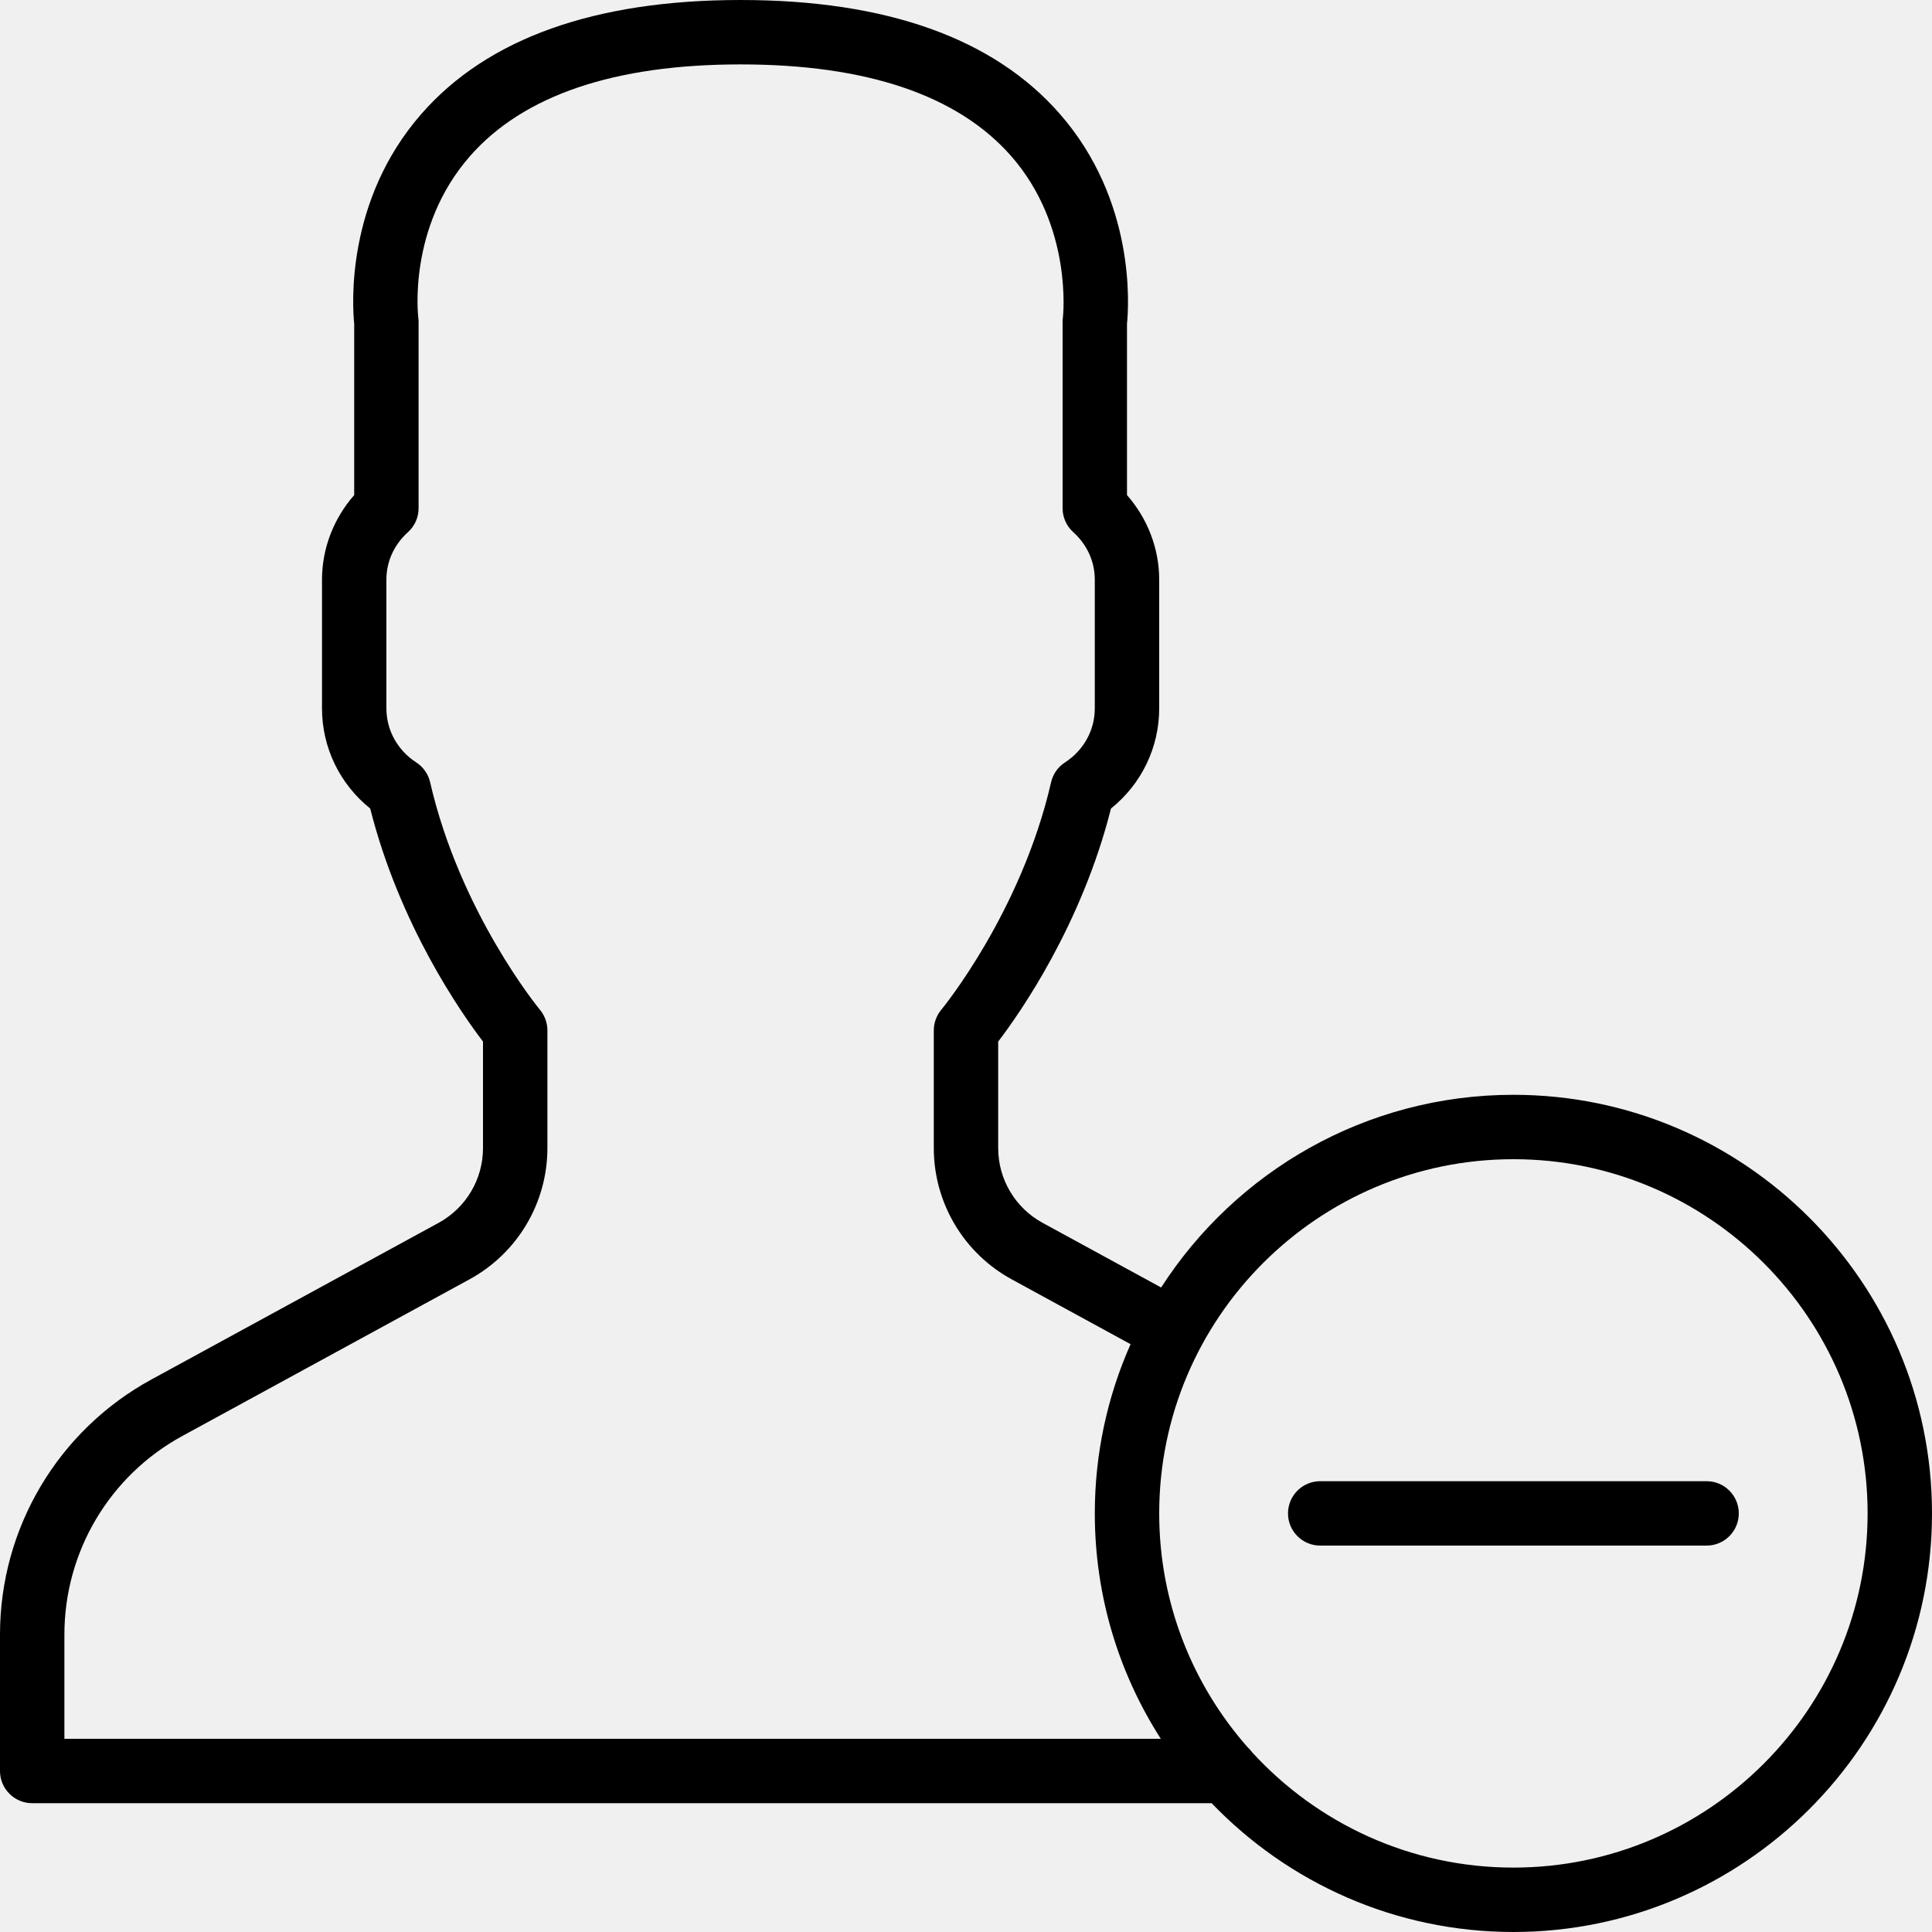
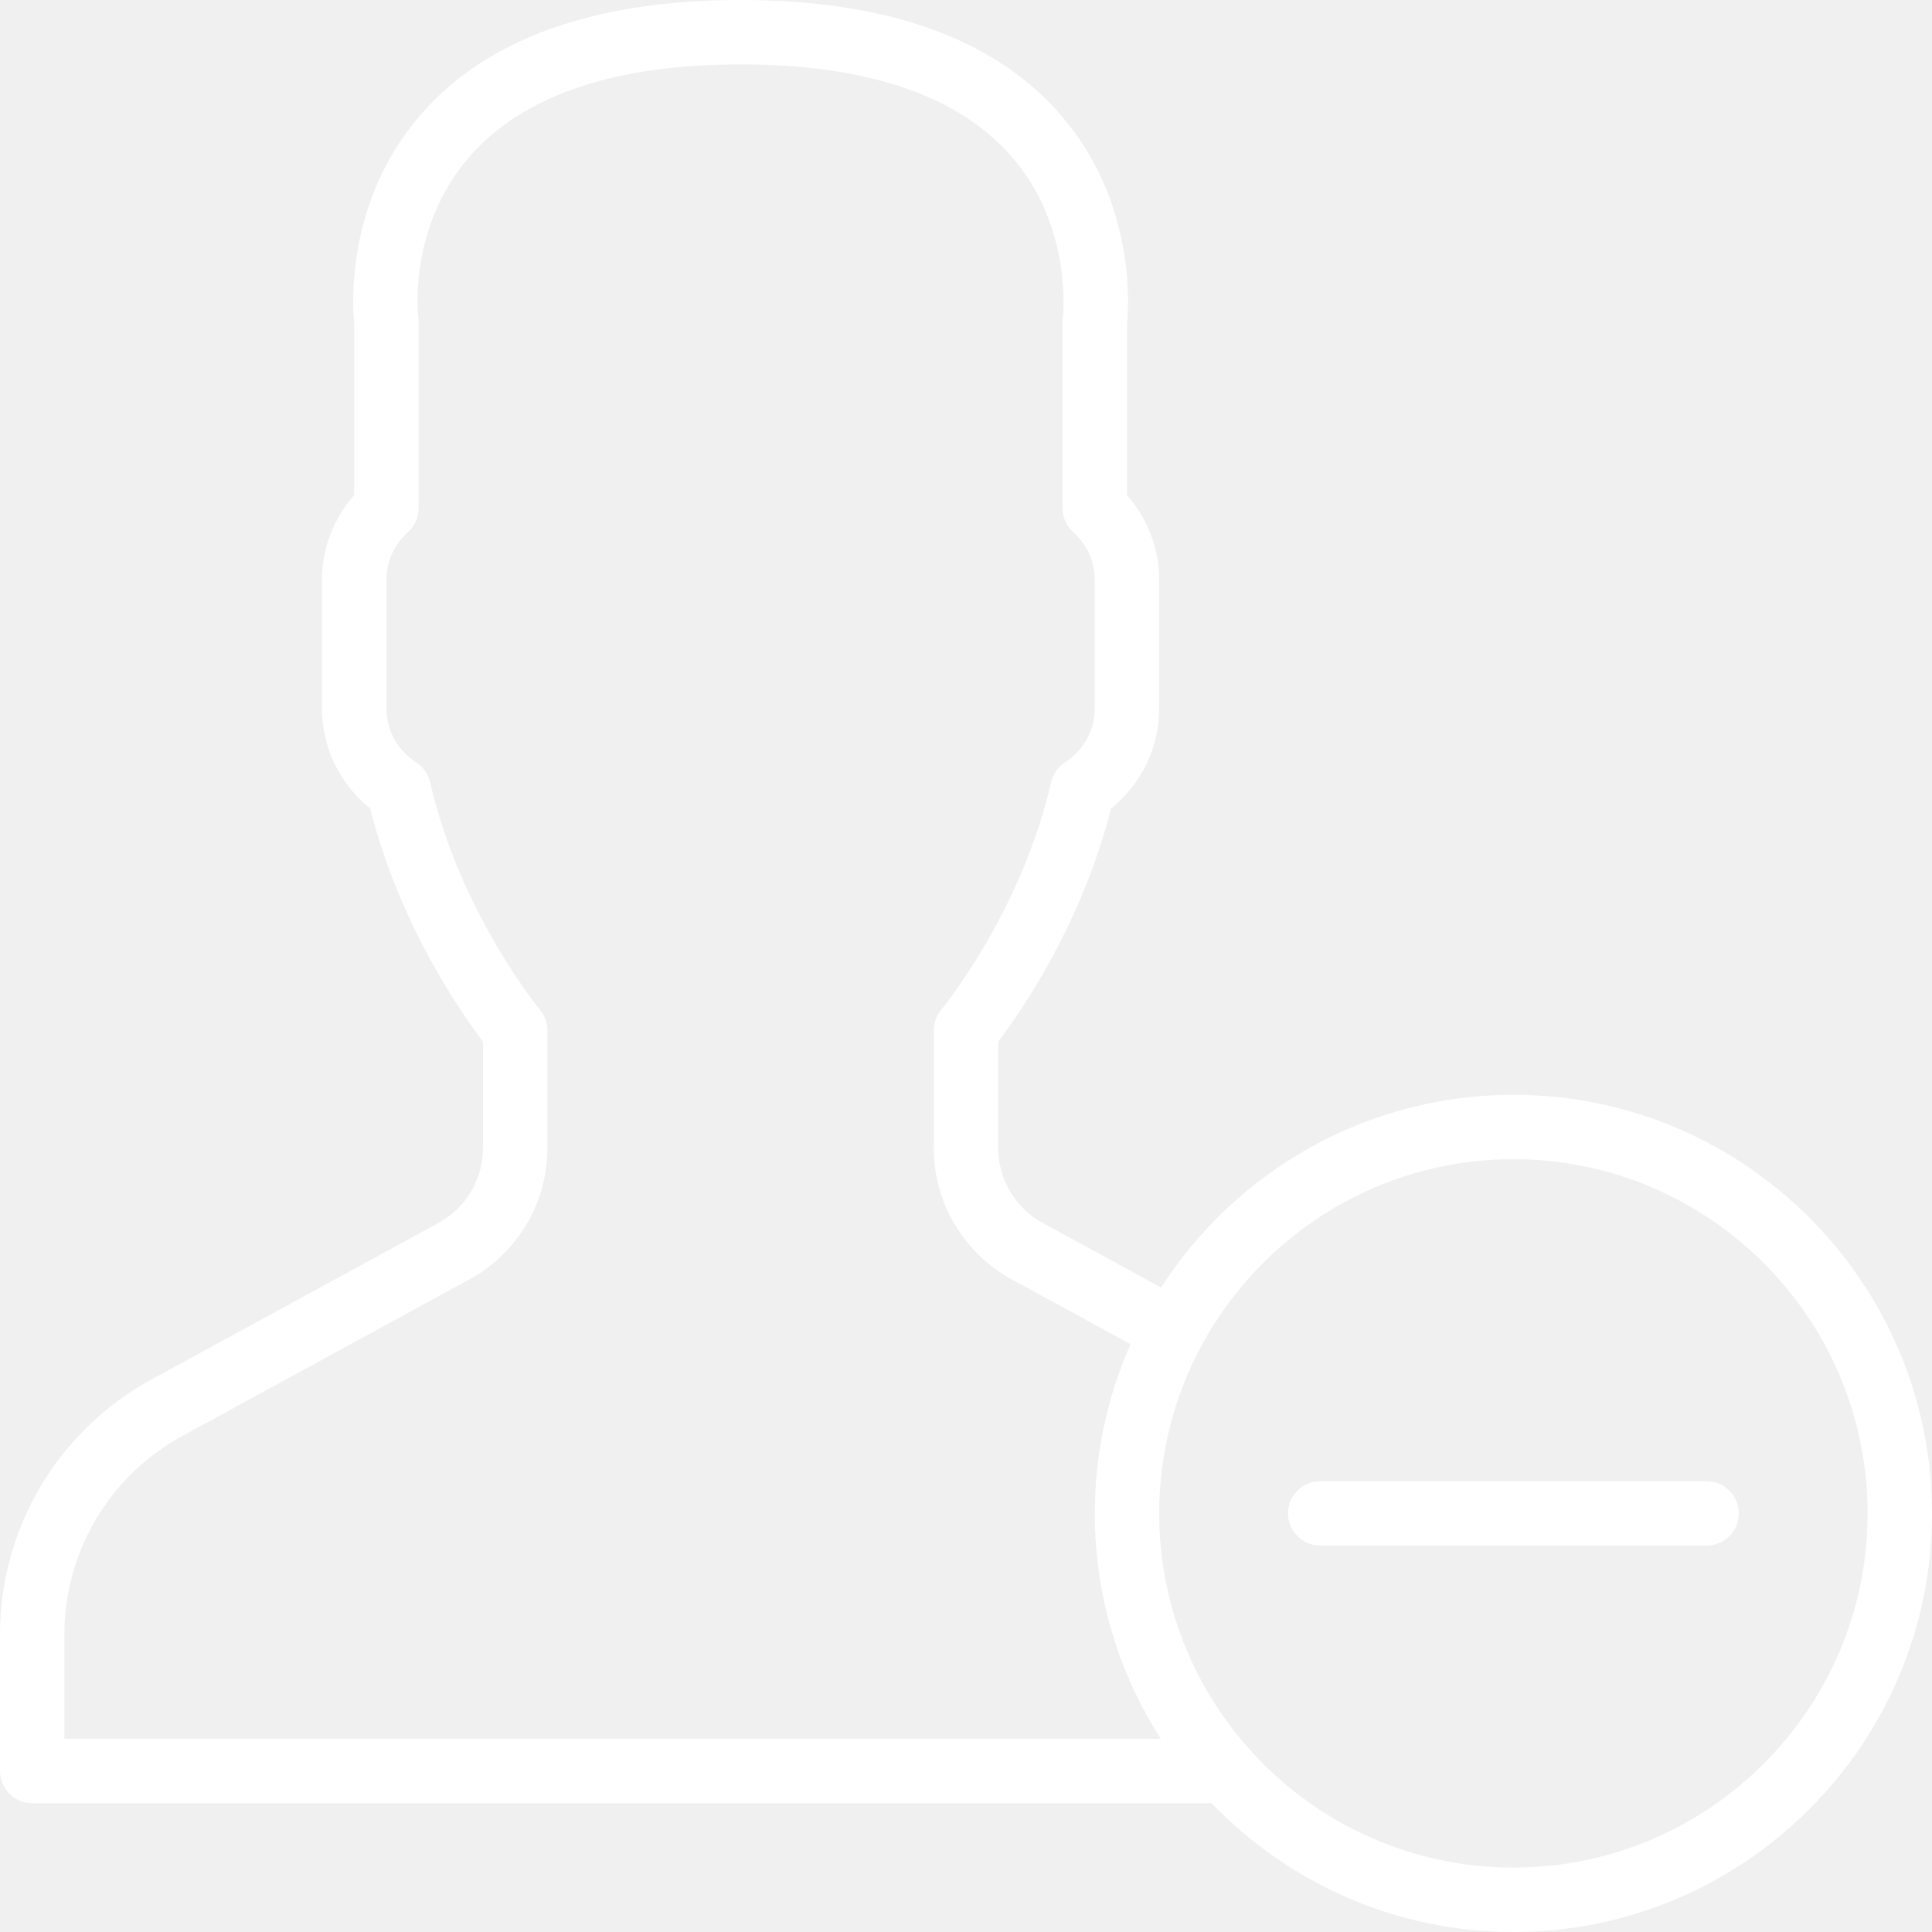
<svg xmlns="http://www.w3.org/2000/svg" version="1.1" id="Capa_1" x="0px" y="0px" viewBox="0 0 512.003 512.003" style="enable-background:new 0 0 512.003 512.003;" xml:space="preserve">
  <g>
    <g>
      <g>
-         <path d="M401.069,290.135c-39.134,0-73.6,20.372-93.353,51.066l-31.424-17.138c-7.253-3.959-11.759-11.546-11.759-19.806v-28.228     c5.717-7.484,22.076-30.814,29.892-61.764c8.064-6.468,12.774-16.145,12.774-26.53v-34.133c0-8.218-3.072-16.179-8.533-22.4     V85.813c0.478-4.693,2.355-32.64-17.852-55.689C263.287,10.13,234.846,0.001,196.267,0.001c-38.571,0-67.021,10.129-84.54,30.123     c-20.215,23.049-18.338,50.995-17.86,55.689v45.389c-5.461,6.221-8.533,14.182-8.533,22.4v34.133     c0,10.385,4.719,20.062,12.774,26.53c7.817,30.95,24.183,54.281,29.892,61.764v28.228c0,8.26-4.506,15.846-11.75,19.806     l-76.134,41.523C15.377,379.086,0,404.976,0,433.17v36.164c0,4.71,3.823,8.533,8.533,8.533h312.565     c20.2,21.025,48.583,34.133,79.971,34.133c61.167,0,110.933-49.766,110.933-110.933S462.236,290.135,401.069,290.135z      M17.067,460.801V433.17c0-21.939,11.964-42.095,31.224-52.599l76.134-41.532c12.732-6.946,20.642-20.275,20.642-34.782v-31.189     c0-1.988-0.7-3.934-1.98-5.47c-0.213-0.247-21.171-25.737-29.099-60.297c-0.495-2.167-1.826-4.053-3.686-5.257     c-4.949-3.2-7.902-8.542-7.902-14.31v-34.133c0-4.787,2.031-9.25,5.726-12.587c1.792-1.613,2.807-3.917,2.807-6.332V85.335     c0-0.375-0.026-0.742-0.077-1.118c-0.026-0.239-2.927-23.876,13.696-42.837c14.148-16.137,38.272-24.311,71.714-24.311     c33.323,0,57.404,8.124,71.569,24.141c16.606,18.782,13.867,42.803,13.841,43.008c-0.051,0.375-0.077,0.742-0.077,1.118v49.348     c0,2.415,1.024,4.719,2.816,6.332c3.686,3.336,5.717,7.799,5.717,12.587v34.133c0,5.769-2.944,11.11-7.893,14.31     c-1.869,1.203-3.191,3.089-3.686,5.257c-7.936,34.56-28.894,60.049-29.107,60.297c-1.271,1.536-1.98,3.482-1.98,5.47v31.189     c0,14.507,7.919,27.836,20.651,34.782l31.498,17.185c-6.089,13.72-9.479,28.893-9.479,44.844c0,21.976,6.424,42.48,17.492,59.733     H17.067z M401.069,494.935c-27.378,0-52.055-11.786-69.229-30.548c-0.362-0.507-0.779-0.971-1.241-1.387     c-14.554-16.54-23.396-38.222-23.396-61.931c0-51.755,42.112-93.867,93.867-93.867c51.755,0,93.867,42.112,93.867,93.867     C494.936,452.823,452.824,494.935,401.069,494.935z" />
-         <path d="M452.269,392.535h-102.4c-4.71,0-8.533,3.823-8.533,8.533s3.823,8.533,8.533,8.533h102.4c4.71,0,8.533-3.823,8.533-8.533     S456.98,392.535,452.269,392.535z" />
+         <path fill="white" d="M401.069,290.135c-39.134,0-73.6,20.372-93.353,51.066l-31.424-17.138c-7.253-3.959-11.759-11.546-11.759-19.806v-28.228     c5.717-7.484,22.076-30.814,29.892-61.764c8.064-6.468,12.774-16.145,12.774-26.53v-34.133c0-8.218-3.072-16.179-8.533-22.4     V85.813c0.478-4.693,2.355-32.64-17.852-55.689C263.287,10.13,234.846,0.001,196.267,0.001c-38.571,0-67.021,10.129-84.54,30.123     c-20.215,23.049-18.338,50.995-17.86,55.689v45.389c-5.461,6.221-8.533,14.182-8.533,22.4v34.133     c0,10.385,4.719,20.062,12.774,26.53c7.817,30.95,24.183,54.281,29.892,61.764v28.228c0,8.26-4.506,15.846-11.75,19.806     l-76.134,41.523C15.377,379.086,0,404.976,0,433.17v36.164c0,4.71,3.823,8.533,8.533,8.533h312.565     c20.2,21.025,48.583,34.133,79.971,34.133c61.167,0,110.933-49.766,110.933-110.933S462.236,290.135,401.069,290.135z      M17.067,460.801V433.17c0-21.939,11.964-42.095,31.224-52.599l76.134-41.532c12.732-6.946,20.642-20.275,20.642-34.782v-31.189     c0-1.988-0.7-3.934-1.98-5.47c-0.213-0.247-21.171-25.737-29.099-60.297c-0.495-2.167-1.826-4.053-3.686-5.257     c-4.949-3.2-7.902-8.542-7.902-14.31v-34.133c0-4.787,2.031-9.25,5.726-12.587c1.792-1.613,2.807-3.917,2.807-6.332V85.335     c0-0.375-0.026-0.742-0.077-1.118c-0.026-0.239-2.927-23.876,13.696-42.837c14.148-16.137,38.272-24.311,71.714-24.311     c33.323,0,57.404,8.124,71.569,24.141c16.606,18.782,13.867,42.803,13.841,43.008c-0.051,0.375-0.077,0.742-0.077,1.118v49.348     c0,2.415,1.024,4.719,2.816,6.332c3.686,3.336,5.717,7.799,5.717,12.587v34.133c0,5.769-2.944,11.11-7.893,14.31     c-1.869,1.203-3.191,3.089-3.686,5.257c-7.936,34.56-28.894,60.049-29.107,60.297c-1.271,1.536-1.98,3.482-1.98,5.47v31.189     c0,14.507,7.919,27.836,20.651,34.782l31.498,17.185c-6.089,13.72-9.479,28.893-9.479,44.844c0,21.976,6.424,42.48,17.492,59.733     H17.067z M401.069,494.935c-27.378,0-52.055-11.786-69.229-30.548c-0.362-0.507-0.779-0.971-1.241-1.387     c-14.554-16.54-23.396-38.222-23.396-61.931c0-51.755,42.112-93.867,93.867-93.867c51.755,0,93.867,42.112,93.867,93.867     C494.936,452.823,452.824,494.935,401.069,494.935z" />
+         <path fill="white" d="M452.269,392.535h-102.4c-4.71,0-8.533,3.823-8.533,8.533s3.823,8.533,8.533,8.533h102.4c4.71,0,8.533-3.823,8.533-8.533     S456.98,392.535,452.269,392.535z" />
      </g>
    </g>
  </g>
  <g>
</g>
  <g>
</g>
  <g>
</g>
  <g>
</g>
  <g>
</g>
  <g>
</g>
  <g>
</g>
  <g>
</g>
  <g>
</g>
  <g>
</g>
  <g>
</g>
  <g>
</g>
  <g>
</g>
  <g>
</g>
  <g>
</g>
</svg>
